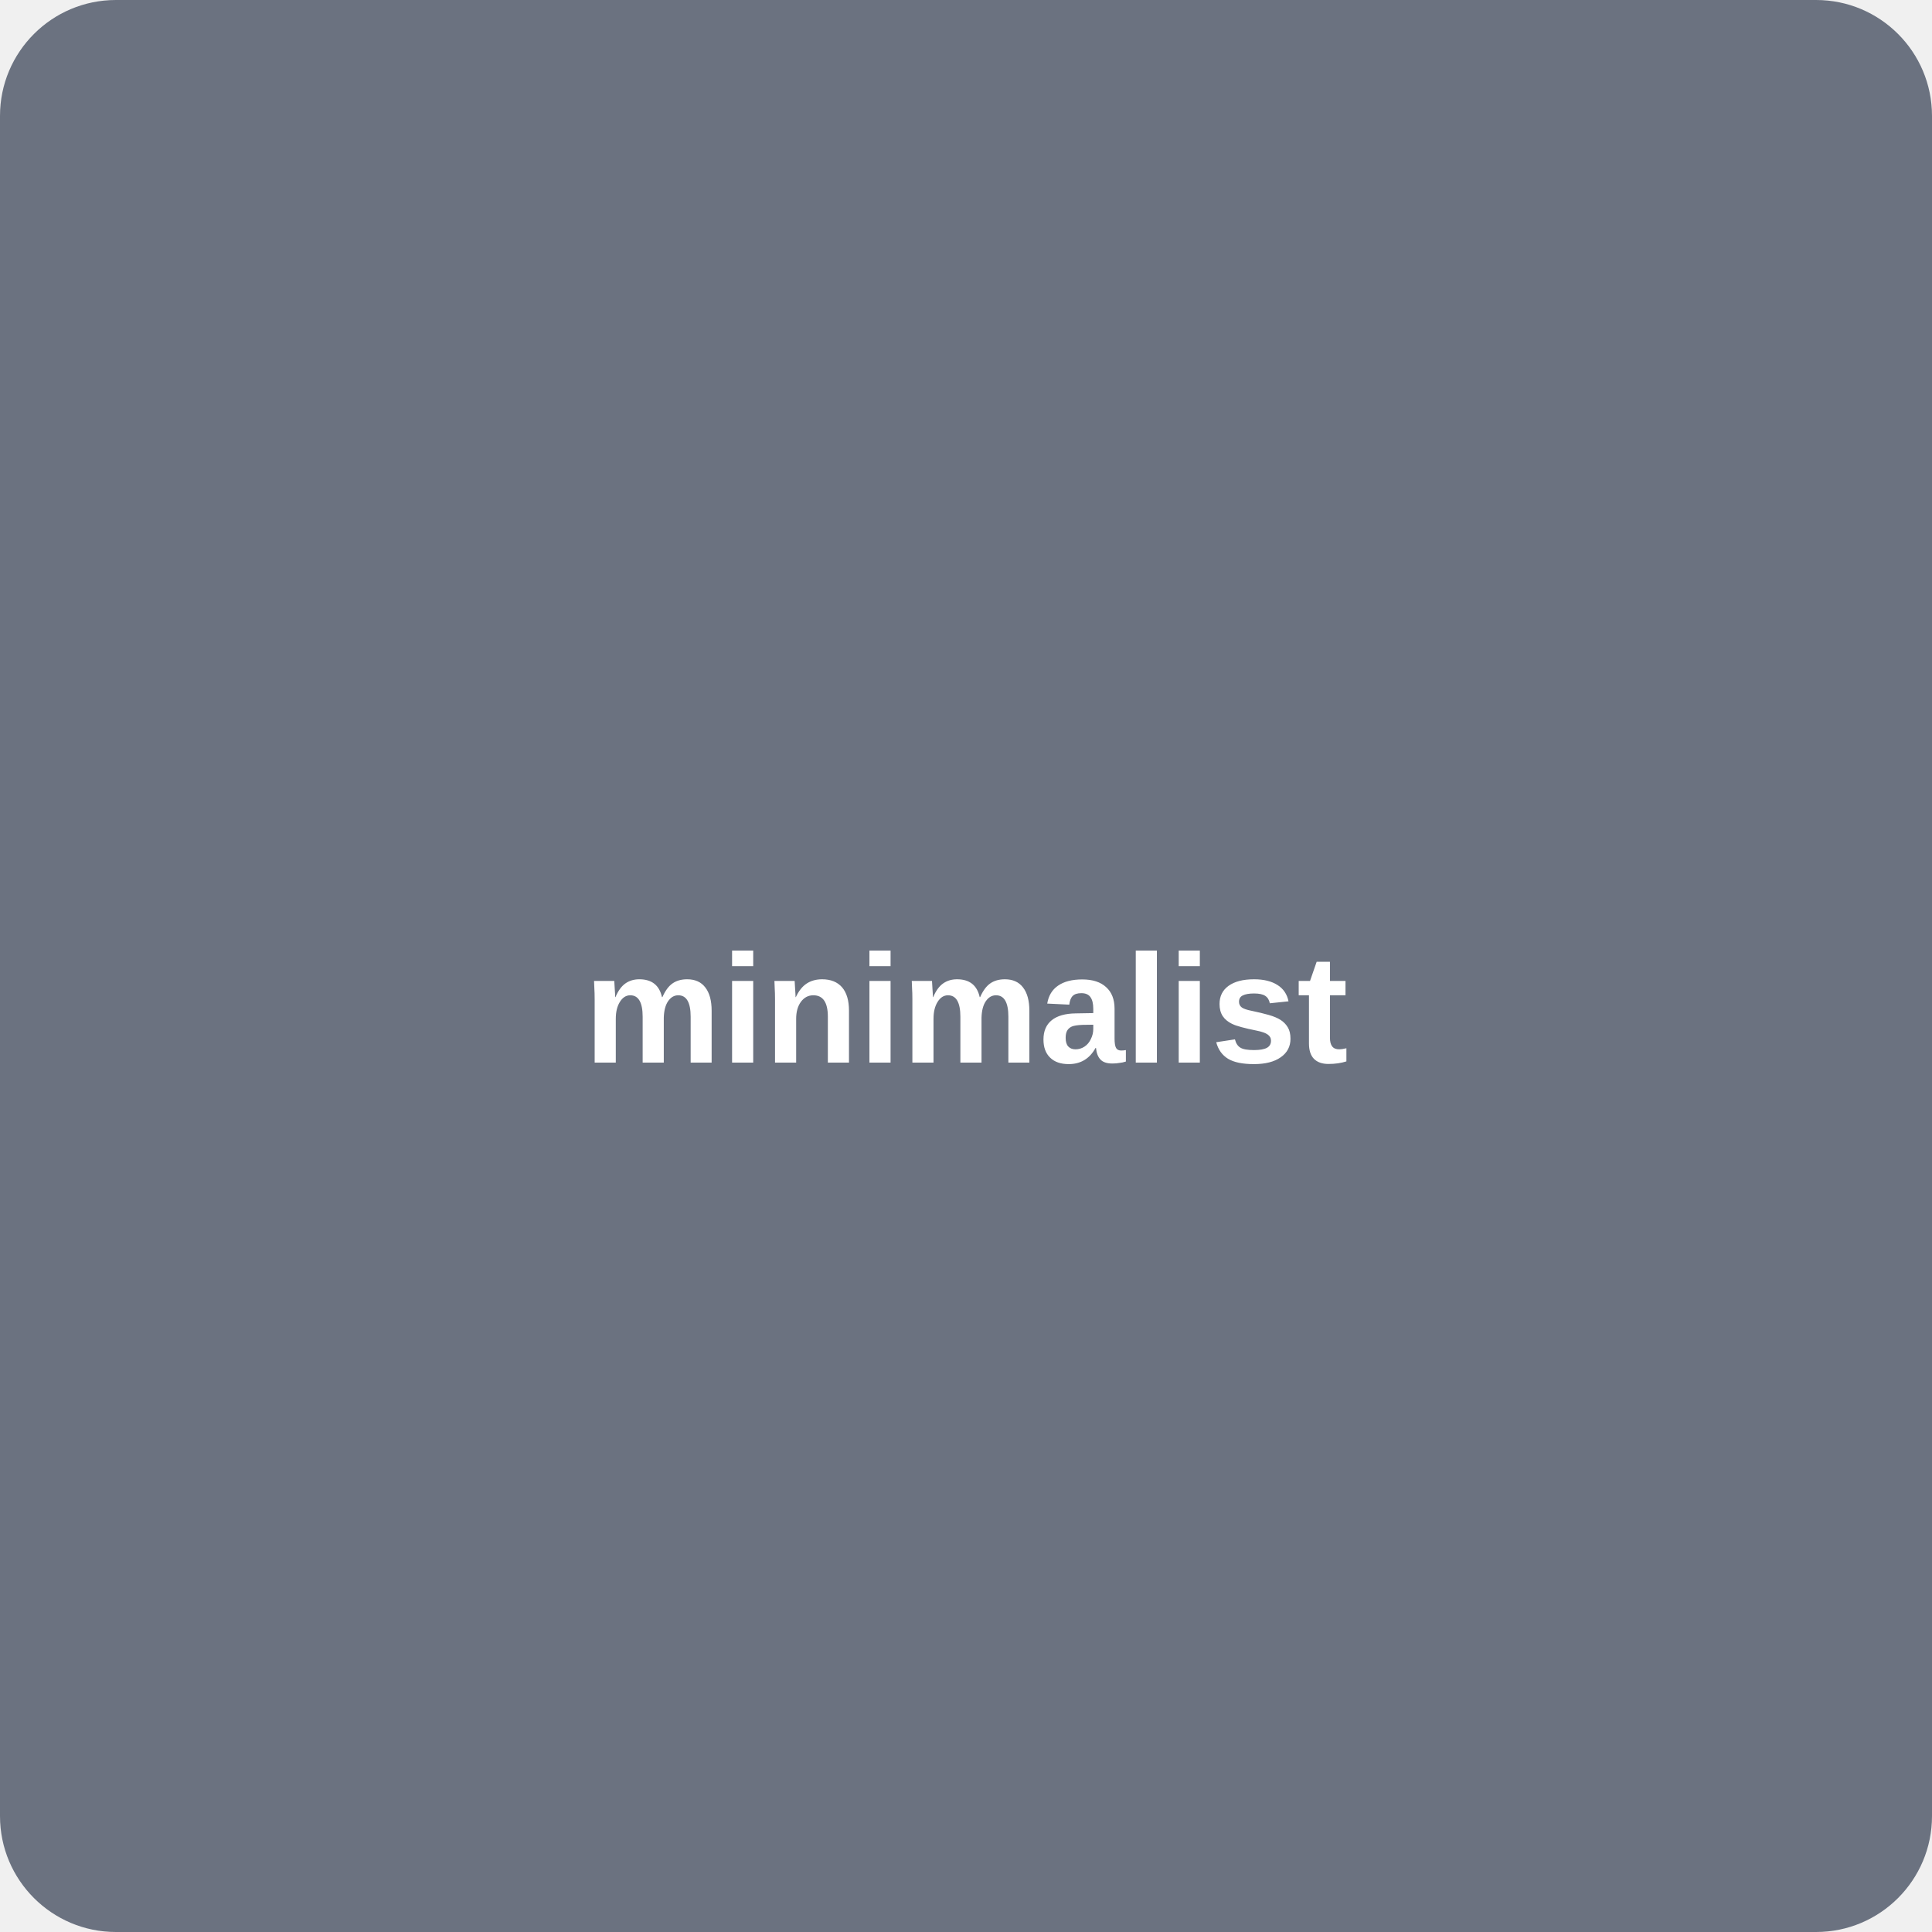
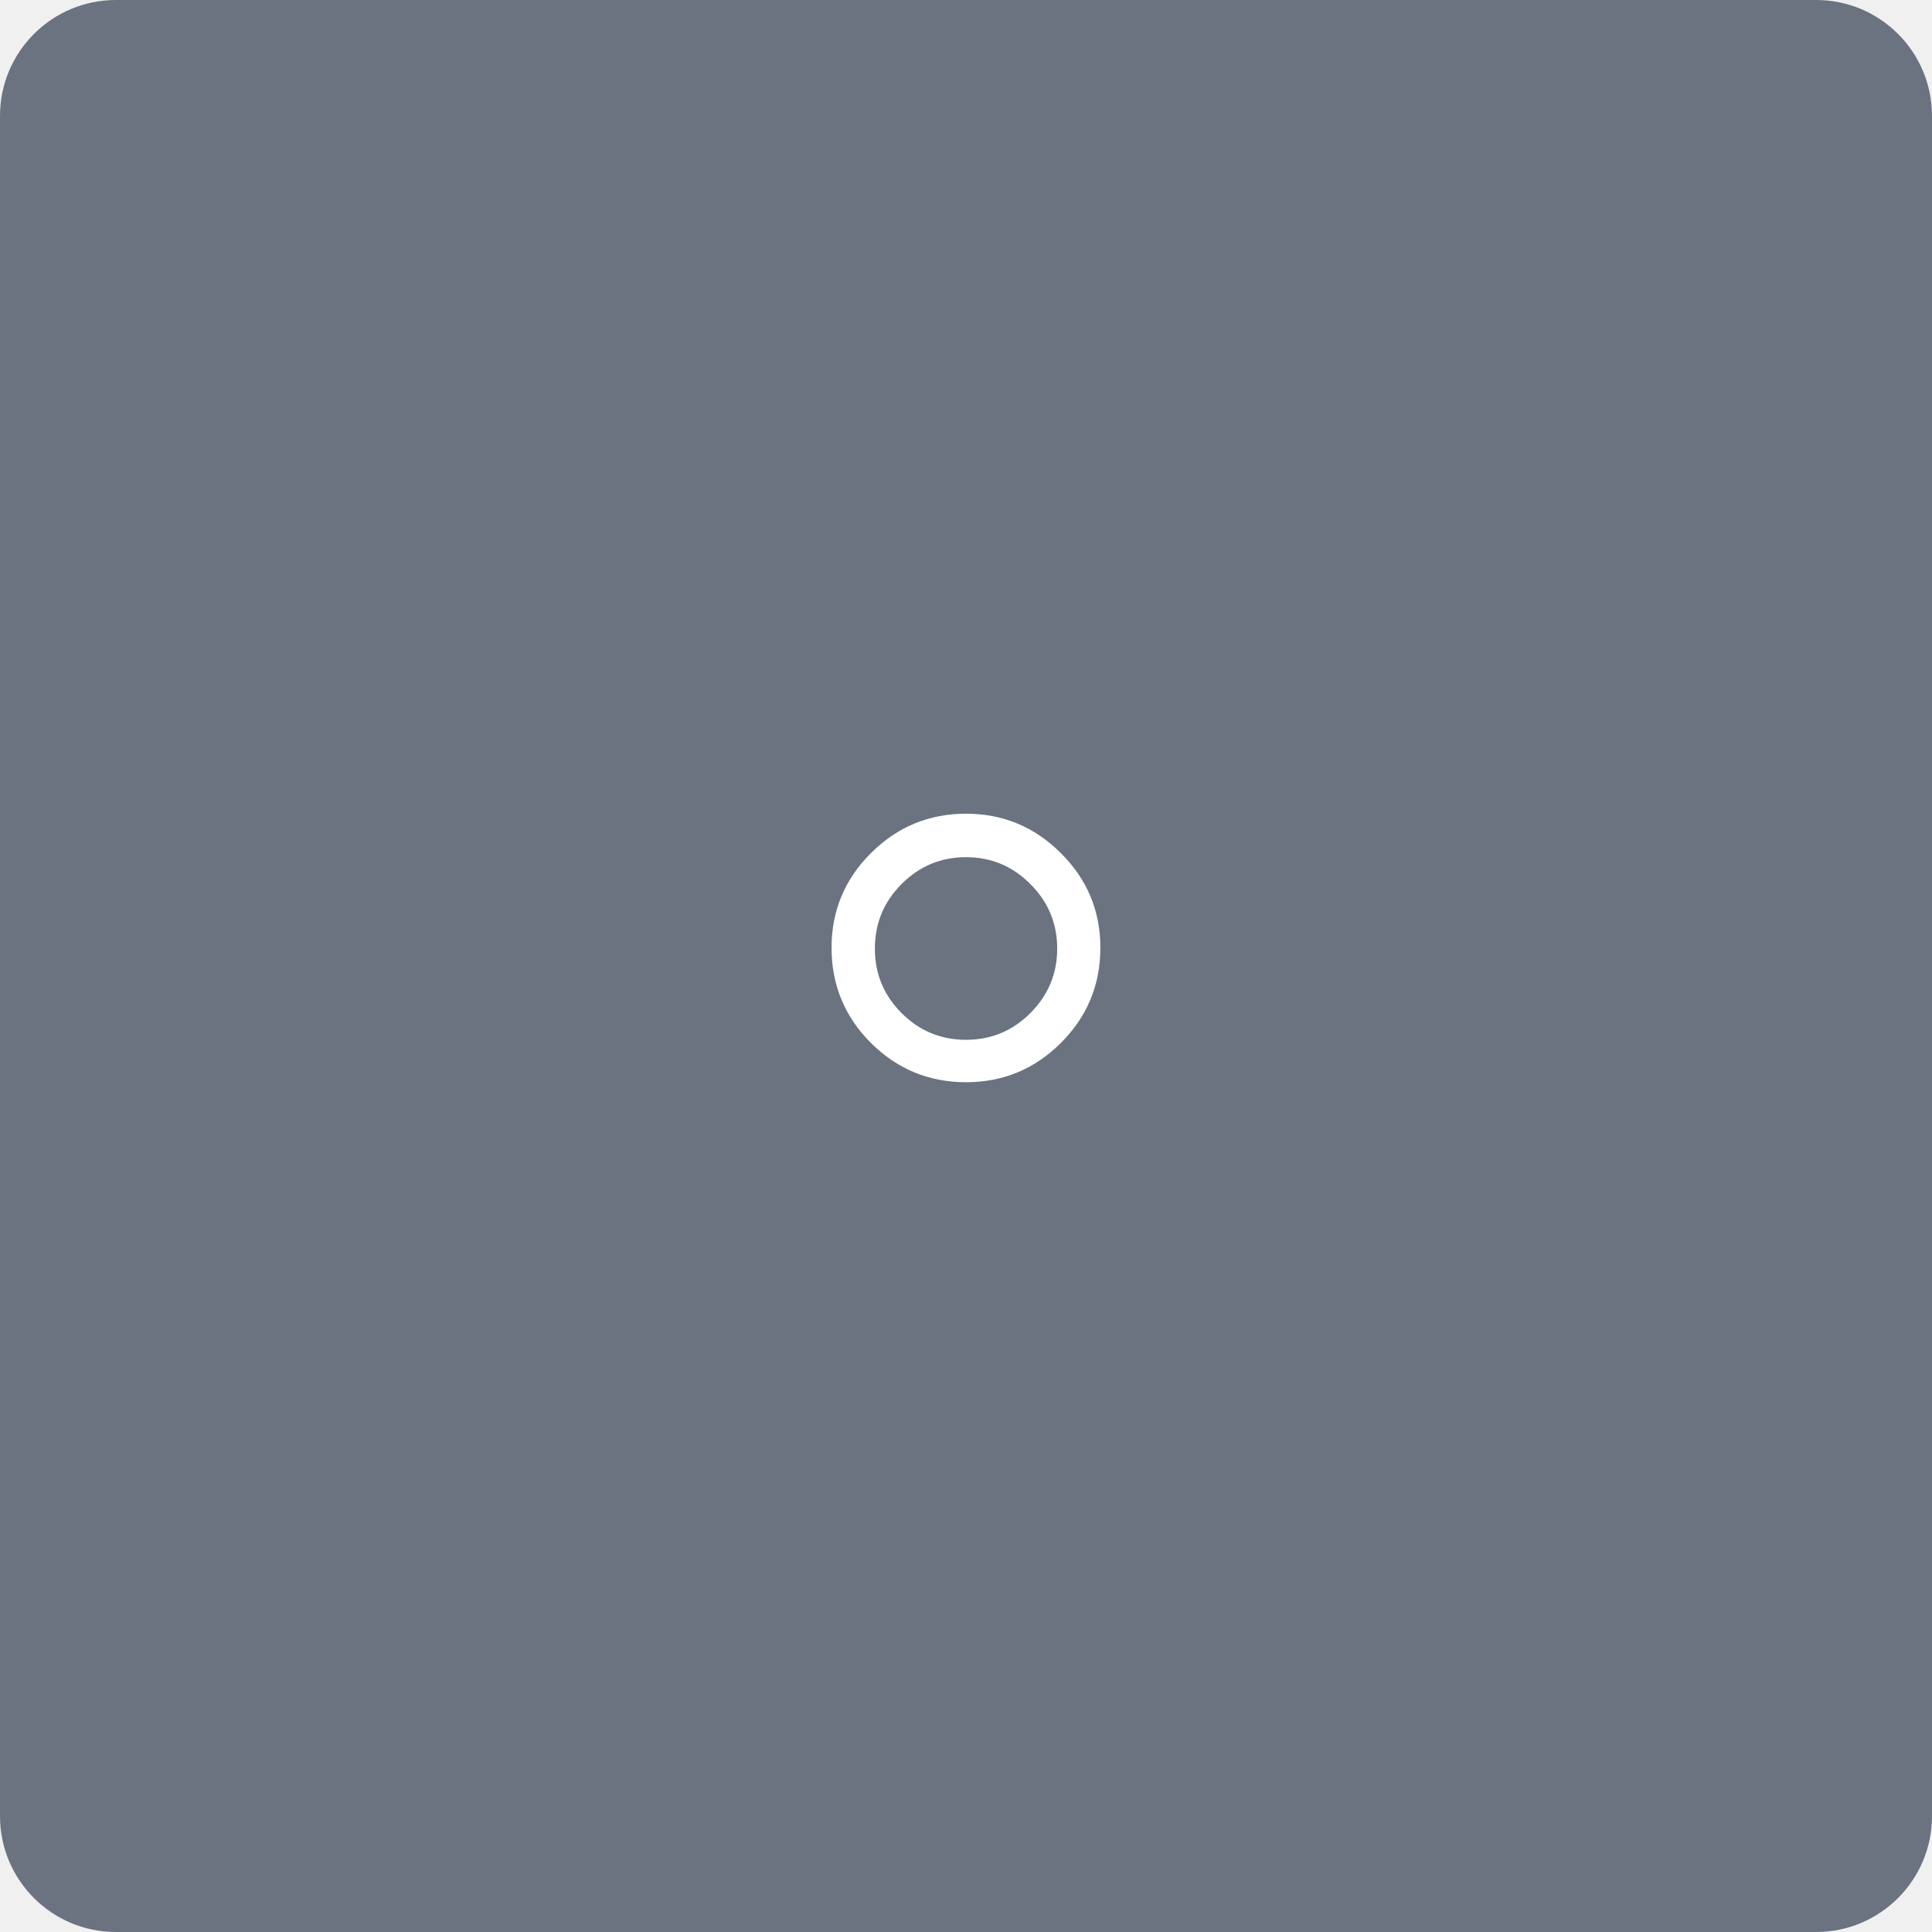
<svg xmlns="http://www.w3.org/2000/svg" width="200" height="200" viewBox="0 0 200 200">
  <rect width="200" height="200" fill="#6B7280" rx="12" />
-   <text x="100" y="110" text-anchor="middle" fill="white" font-family="Arial, sans-serif" font-size="16" font-weight="bold">minimalist</text>
+   <text x="100" y="120" text-anchor="middle" fill="white" font-size="60">⚪</text>
</svg>
